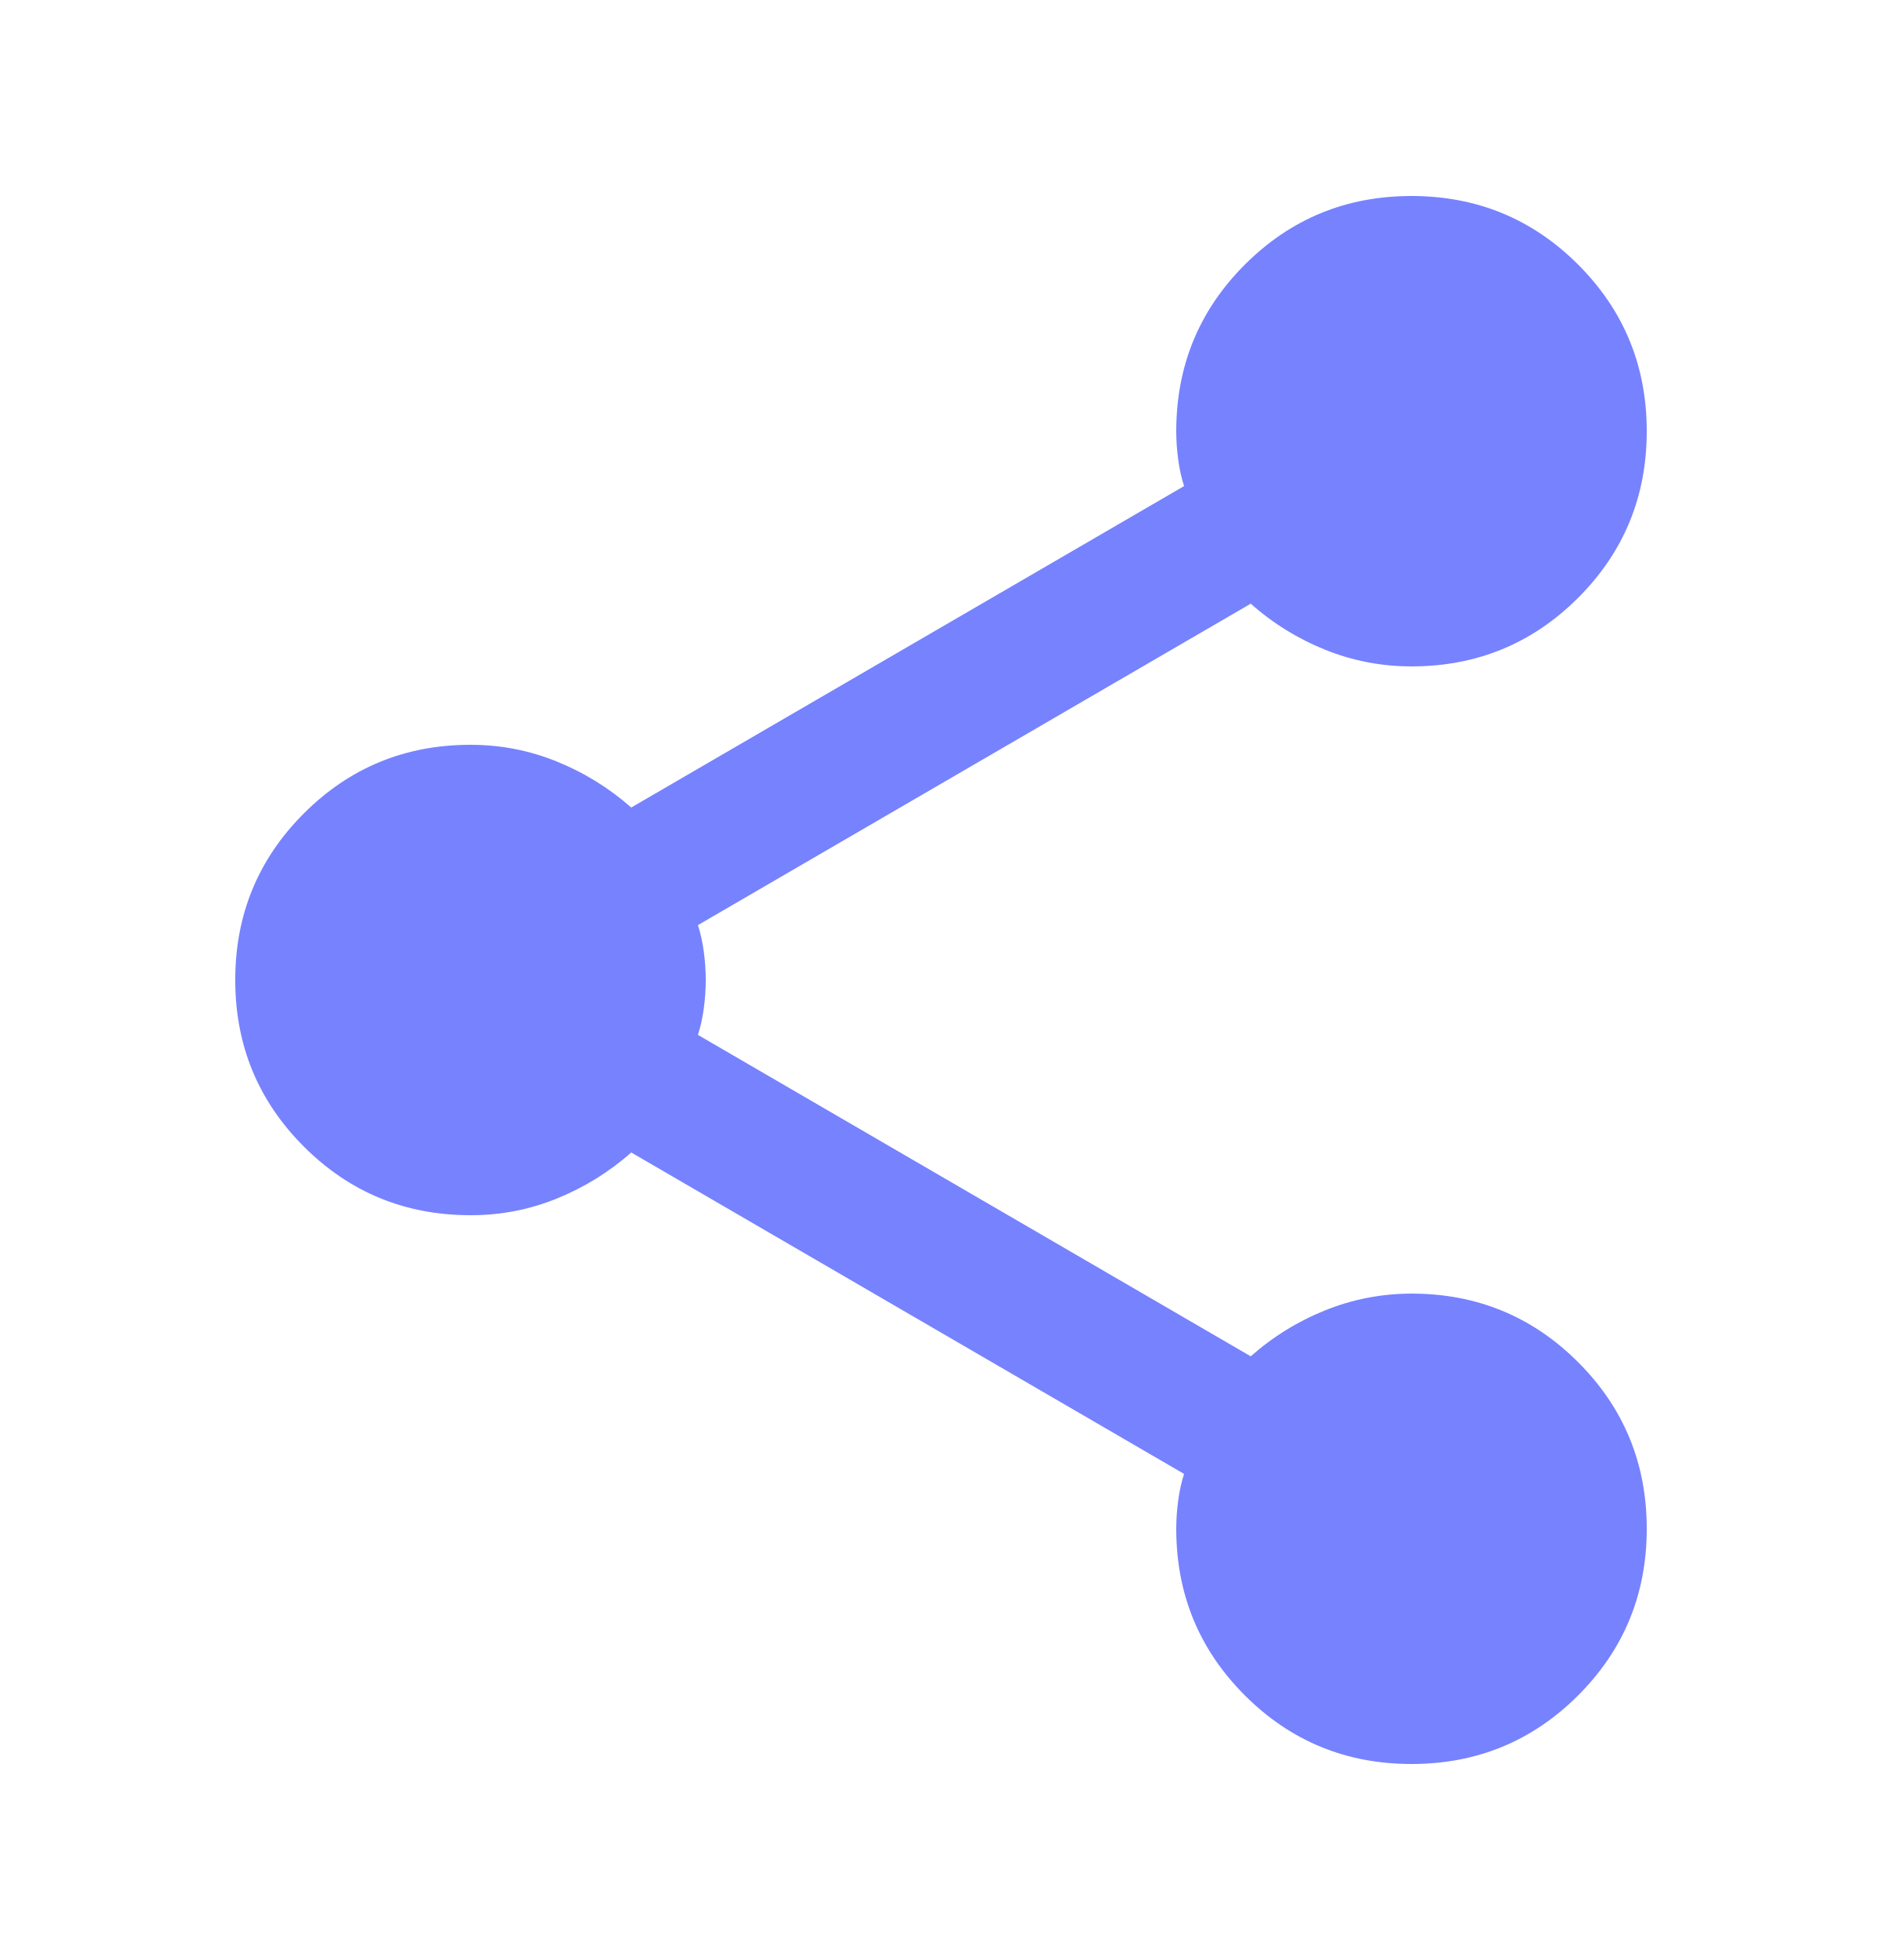
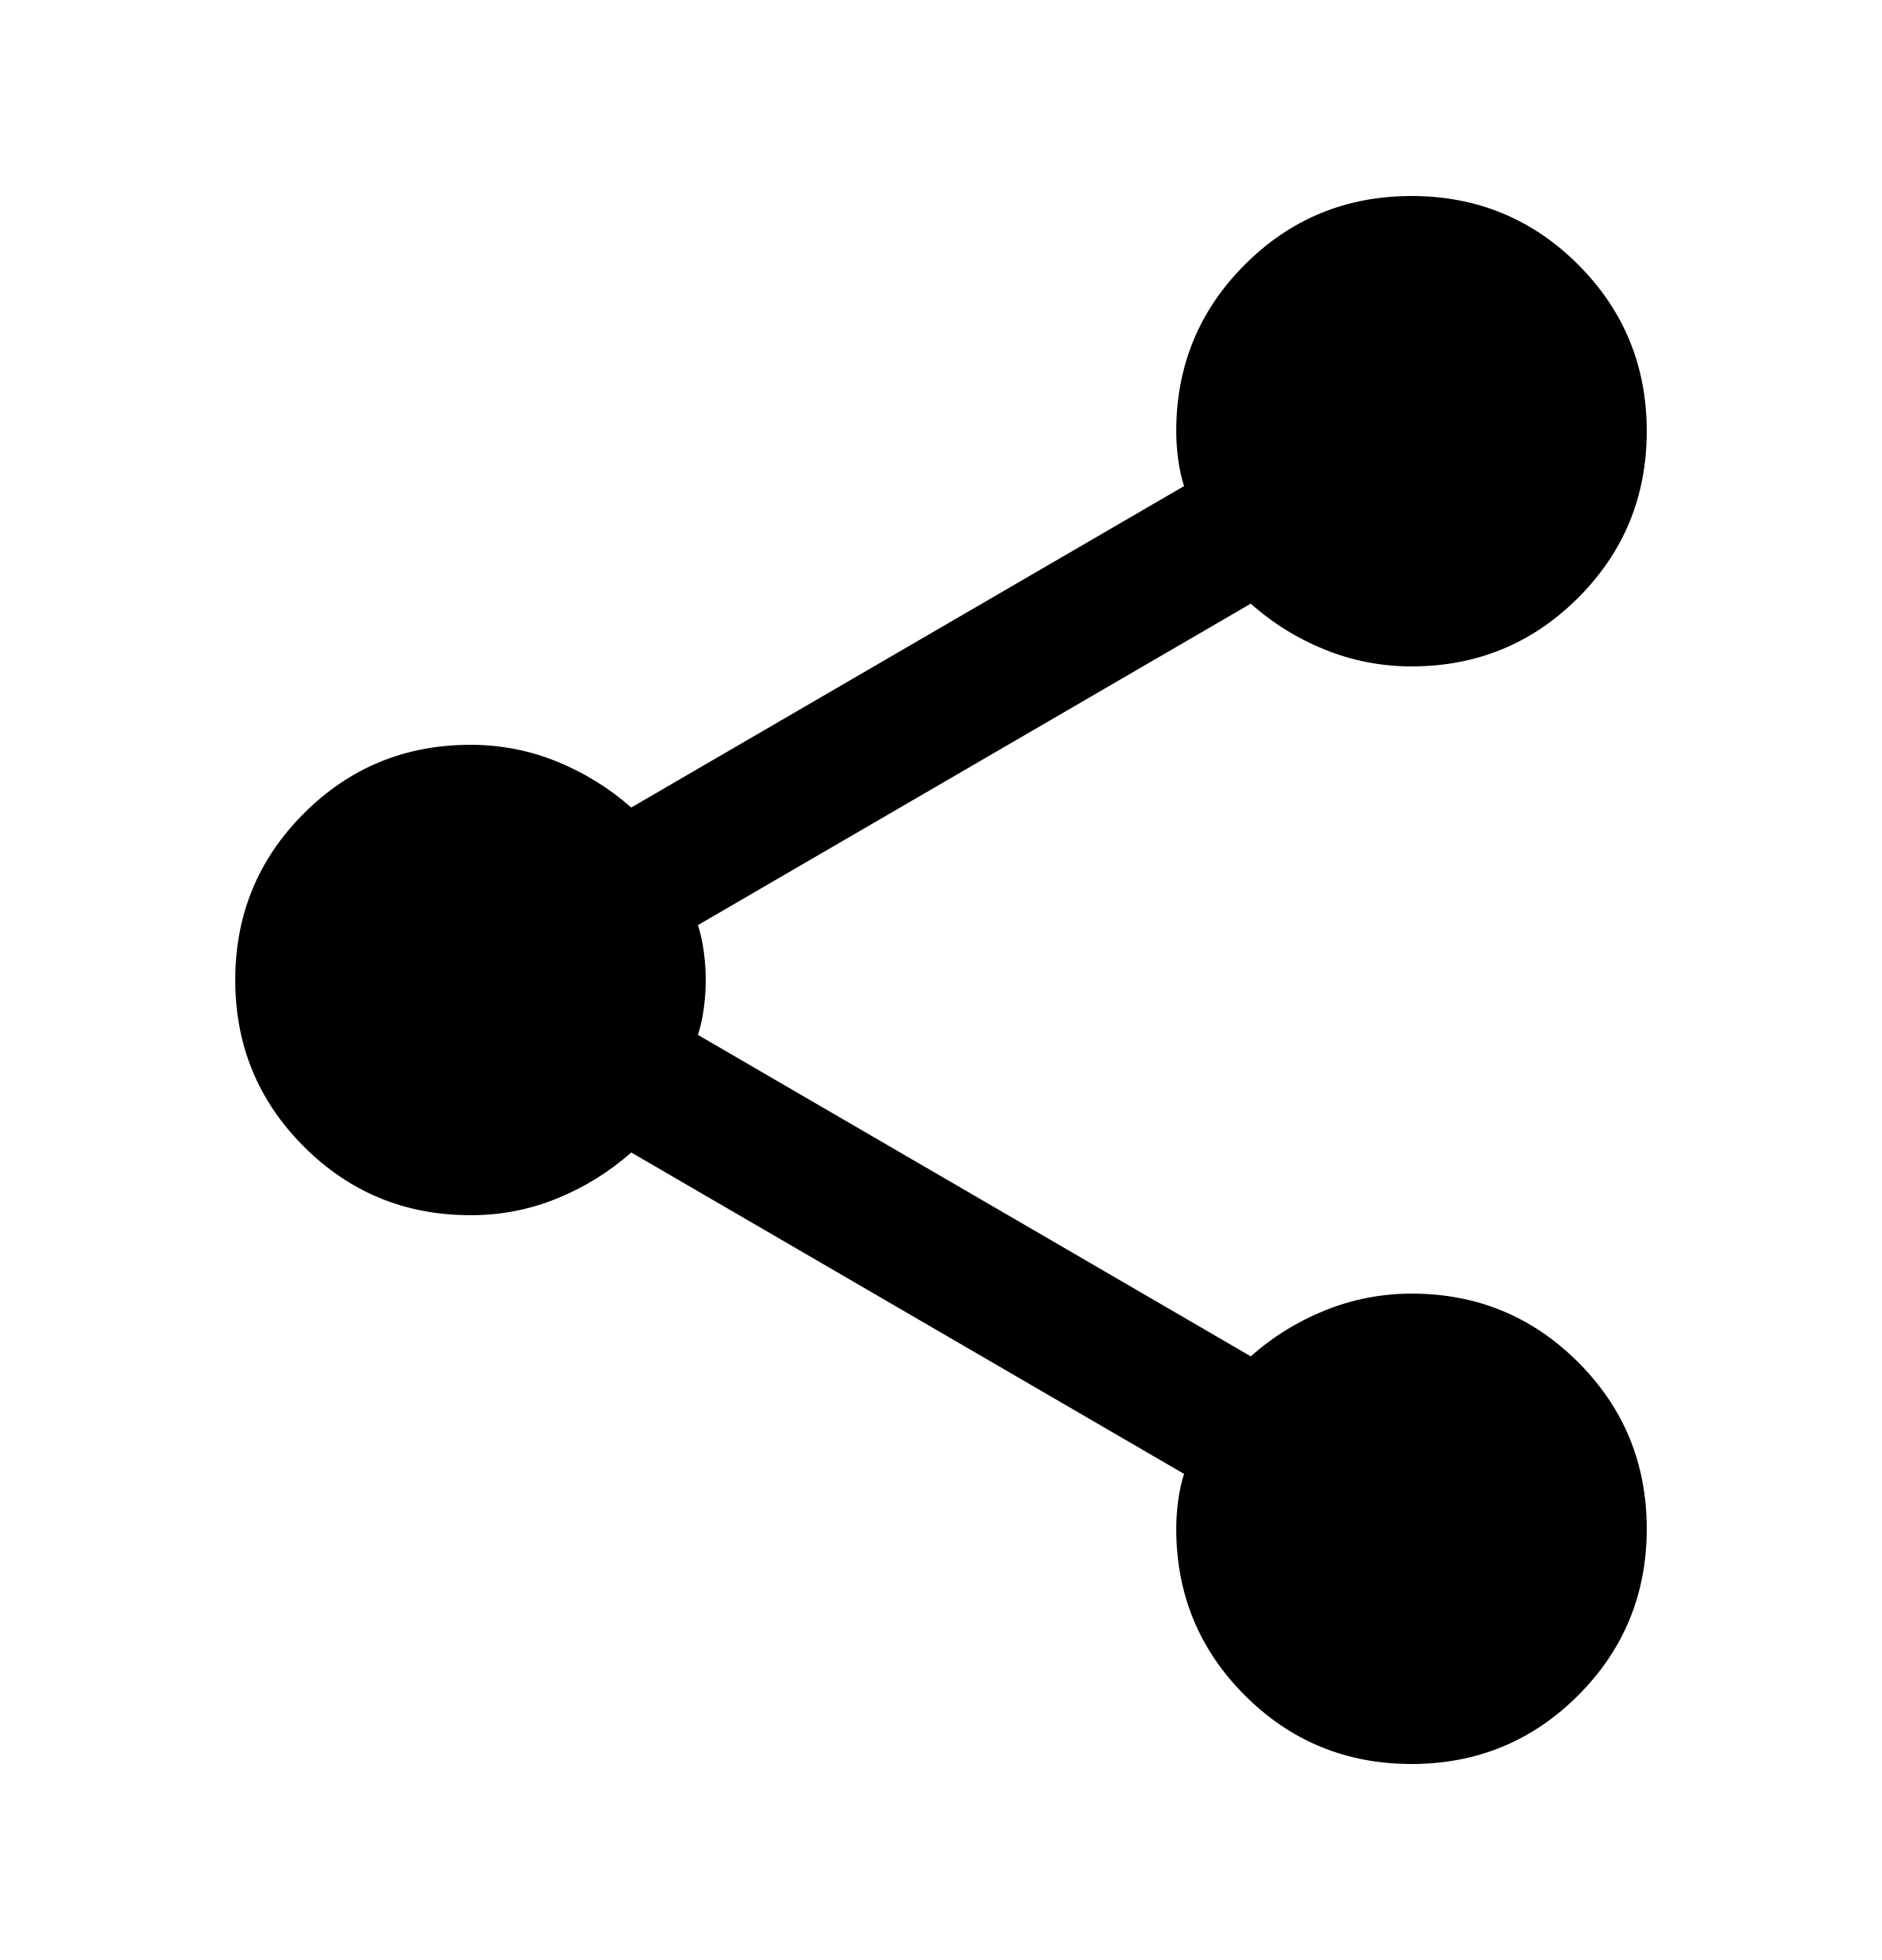
<svg xmlns="http://www.w3.org/2000/svg" width="24" height="25" viewBox="0 0 24 25" fill="none">
-   <path d="M18 22.5C17.167 22.5 16.458 22.208 15.875 21.625C15.292 21.042 15 20.333 15 19.5C15 19.383 15.008 19.262 15.025 19.137C15.042 19.012 15.067 18.899 15.1 18.8L8.05 14.7C7.767 14.95 7.45 15.146 7.1 15.288C6.75 15.43 6.383 15.501 6 15.5C5.167 15.5 4.458 15.208 3.875 14.625C3.292 14.042 3 13.333 3 12.5C3 11.667 3.292 10.958 3.875 10.375C4.458 9.792 5.167 9.5 6 9.5C6.383 9.5 6.75 9.571 7.1 9.713C7.45 9.855 7.767 10.051 8.05 10.3L15.1 6.2C15.067 6.1 15.042 5.988 15.025 5.863C15.008 5.738 15 5.617 15 5.5C15 4.667 15.292 3.958 15.875 3.375C16.458 2.792 17.167 2.5 18 2.5C18.833 2.5 19.542 2.792 20.125 3.375C20.708 3.958 21 4.667 21 5.5C21 6.333 20.708 7.042 20.125 7.625C19.542 8.208 18.833 8.5 18 8.5C17.617 8.5 17.25 8.429 16.9 8.288C16.55 8.147 16.233 7.951 15.95 7.7L8.9 11.8C8.933 11.9 8.958 12.013 8.975 12.138C8.992 12.263 9 12.384 9 12.5C9 12.616 8.992 12.737 8.975 12.863C8.958 12.989 8.933 13.101 8.9 13.2L15.95 17.3C16.233 17.05 16.55 16.854 16.9 16.713C17.25 16.572 17.617 16.501 18 16.5C18.833 16.5 19.542 16.792 20.125 17.375C20.708 17.958 21 18.667 21 19.5C21 20.333 20.708 21.042 20.125 21.625C19.542 22.208 18.833 22.5 18 22.5Z" fill="#7782FF" />
+   <path d="M18 22.5C17.167 22.5 16.458 22.208 15.875 21.625C15.292 21.042 15 20.333 15 19.5C15 19.383 15.008 19.262 15.025 19.137C15.042 19.012 15.067 18.899 15.1 18.8L8.05 14.7C7.767 14.95 7.45 15.146 7.1 15.288C6.75 15.43 6.383 15.501 6 15.5C5.167 15.5 4.458 15.208 3.875 14.625C3.292 14.042 3 13.333 3 12.5C3 11.667 3.292 10.958 3.875 10.375C4.458 9.792 5.167 9.5 6 9.5C6.383 9.5 6.75 9.571 7.1 9.713C7.45 9.855 7.767 10.051 8.05 10.3L15.1 6.2C15.067 6.1 15.042 5.988 15.025 5.863C15.008 5.738 15 5.617 15 5.5C15 4.667 15.292 3.958 15.875 3.375C16.458 2.792 17.167 2.5 18 2.5C18.833 2.5 19.542 2.792 20.125 3.375C20.708 3.958 21 4.667 21 5.5C21 6.333 20.708 7.042 20.125 7.625C19.542 8.208 18.833 8.5 18 8.5C17.617 8.5 17.25 8.429 16.9 8.288C16.55 8.147 16.233 7.951 15.95 7.7L8.9 11.8C8.933 11.9 8.958 12.013 8.975 12.138C8.992 12.263 9 12.384 9 12.5C9 12.616 8.992 12.737 8.975 12.863C8.958 12.989 8.933 13.101 8.9 13.2L15.95 17.3C16.233 17.05 16.55 16.854 16.9 16.713C17.25 16.572 17.617 16.501 18 16.5C18.833 16.5 19.542 16.792 20.125 17.375C20.708 17.958 21 18.667 21 19.5C21 20.333 20.708 21.042 20.125 21.625C19.542 22.208 18.833 22.5 18 22.5Z" fill="currentColor" />
</svg>
